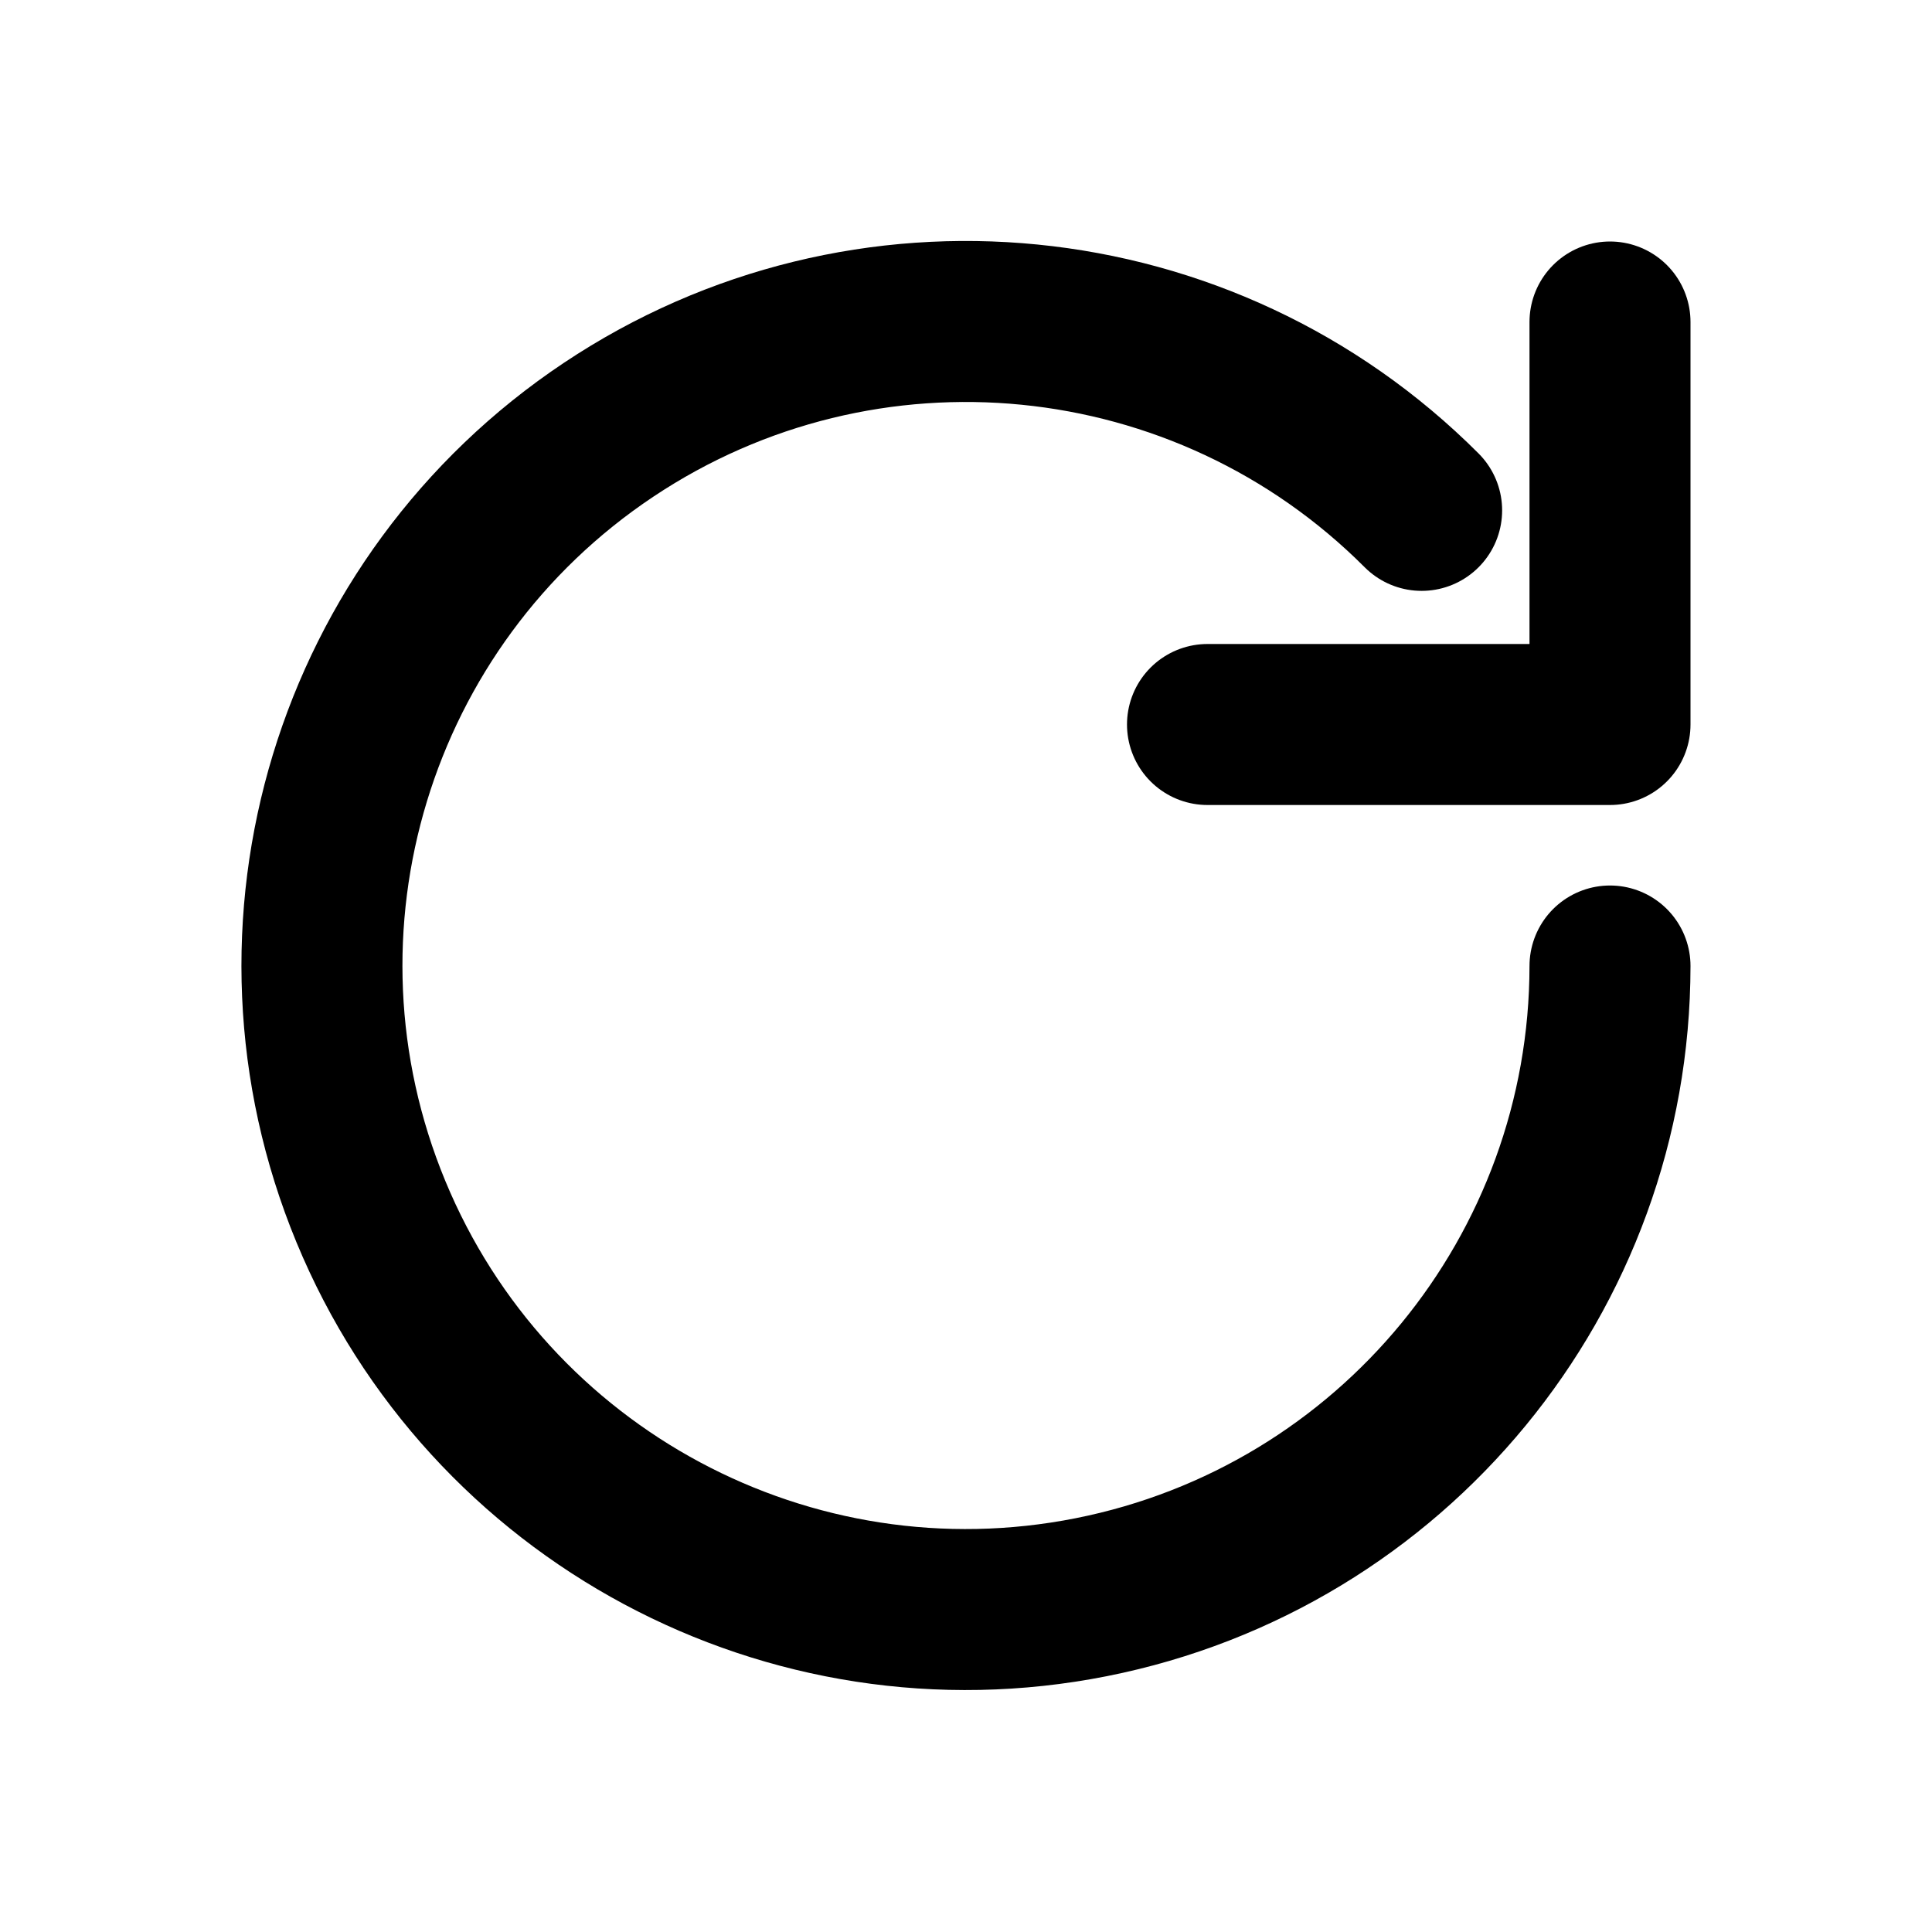
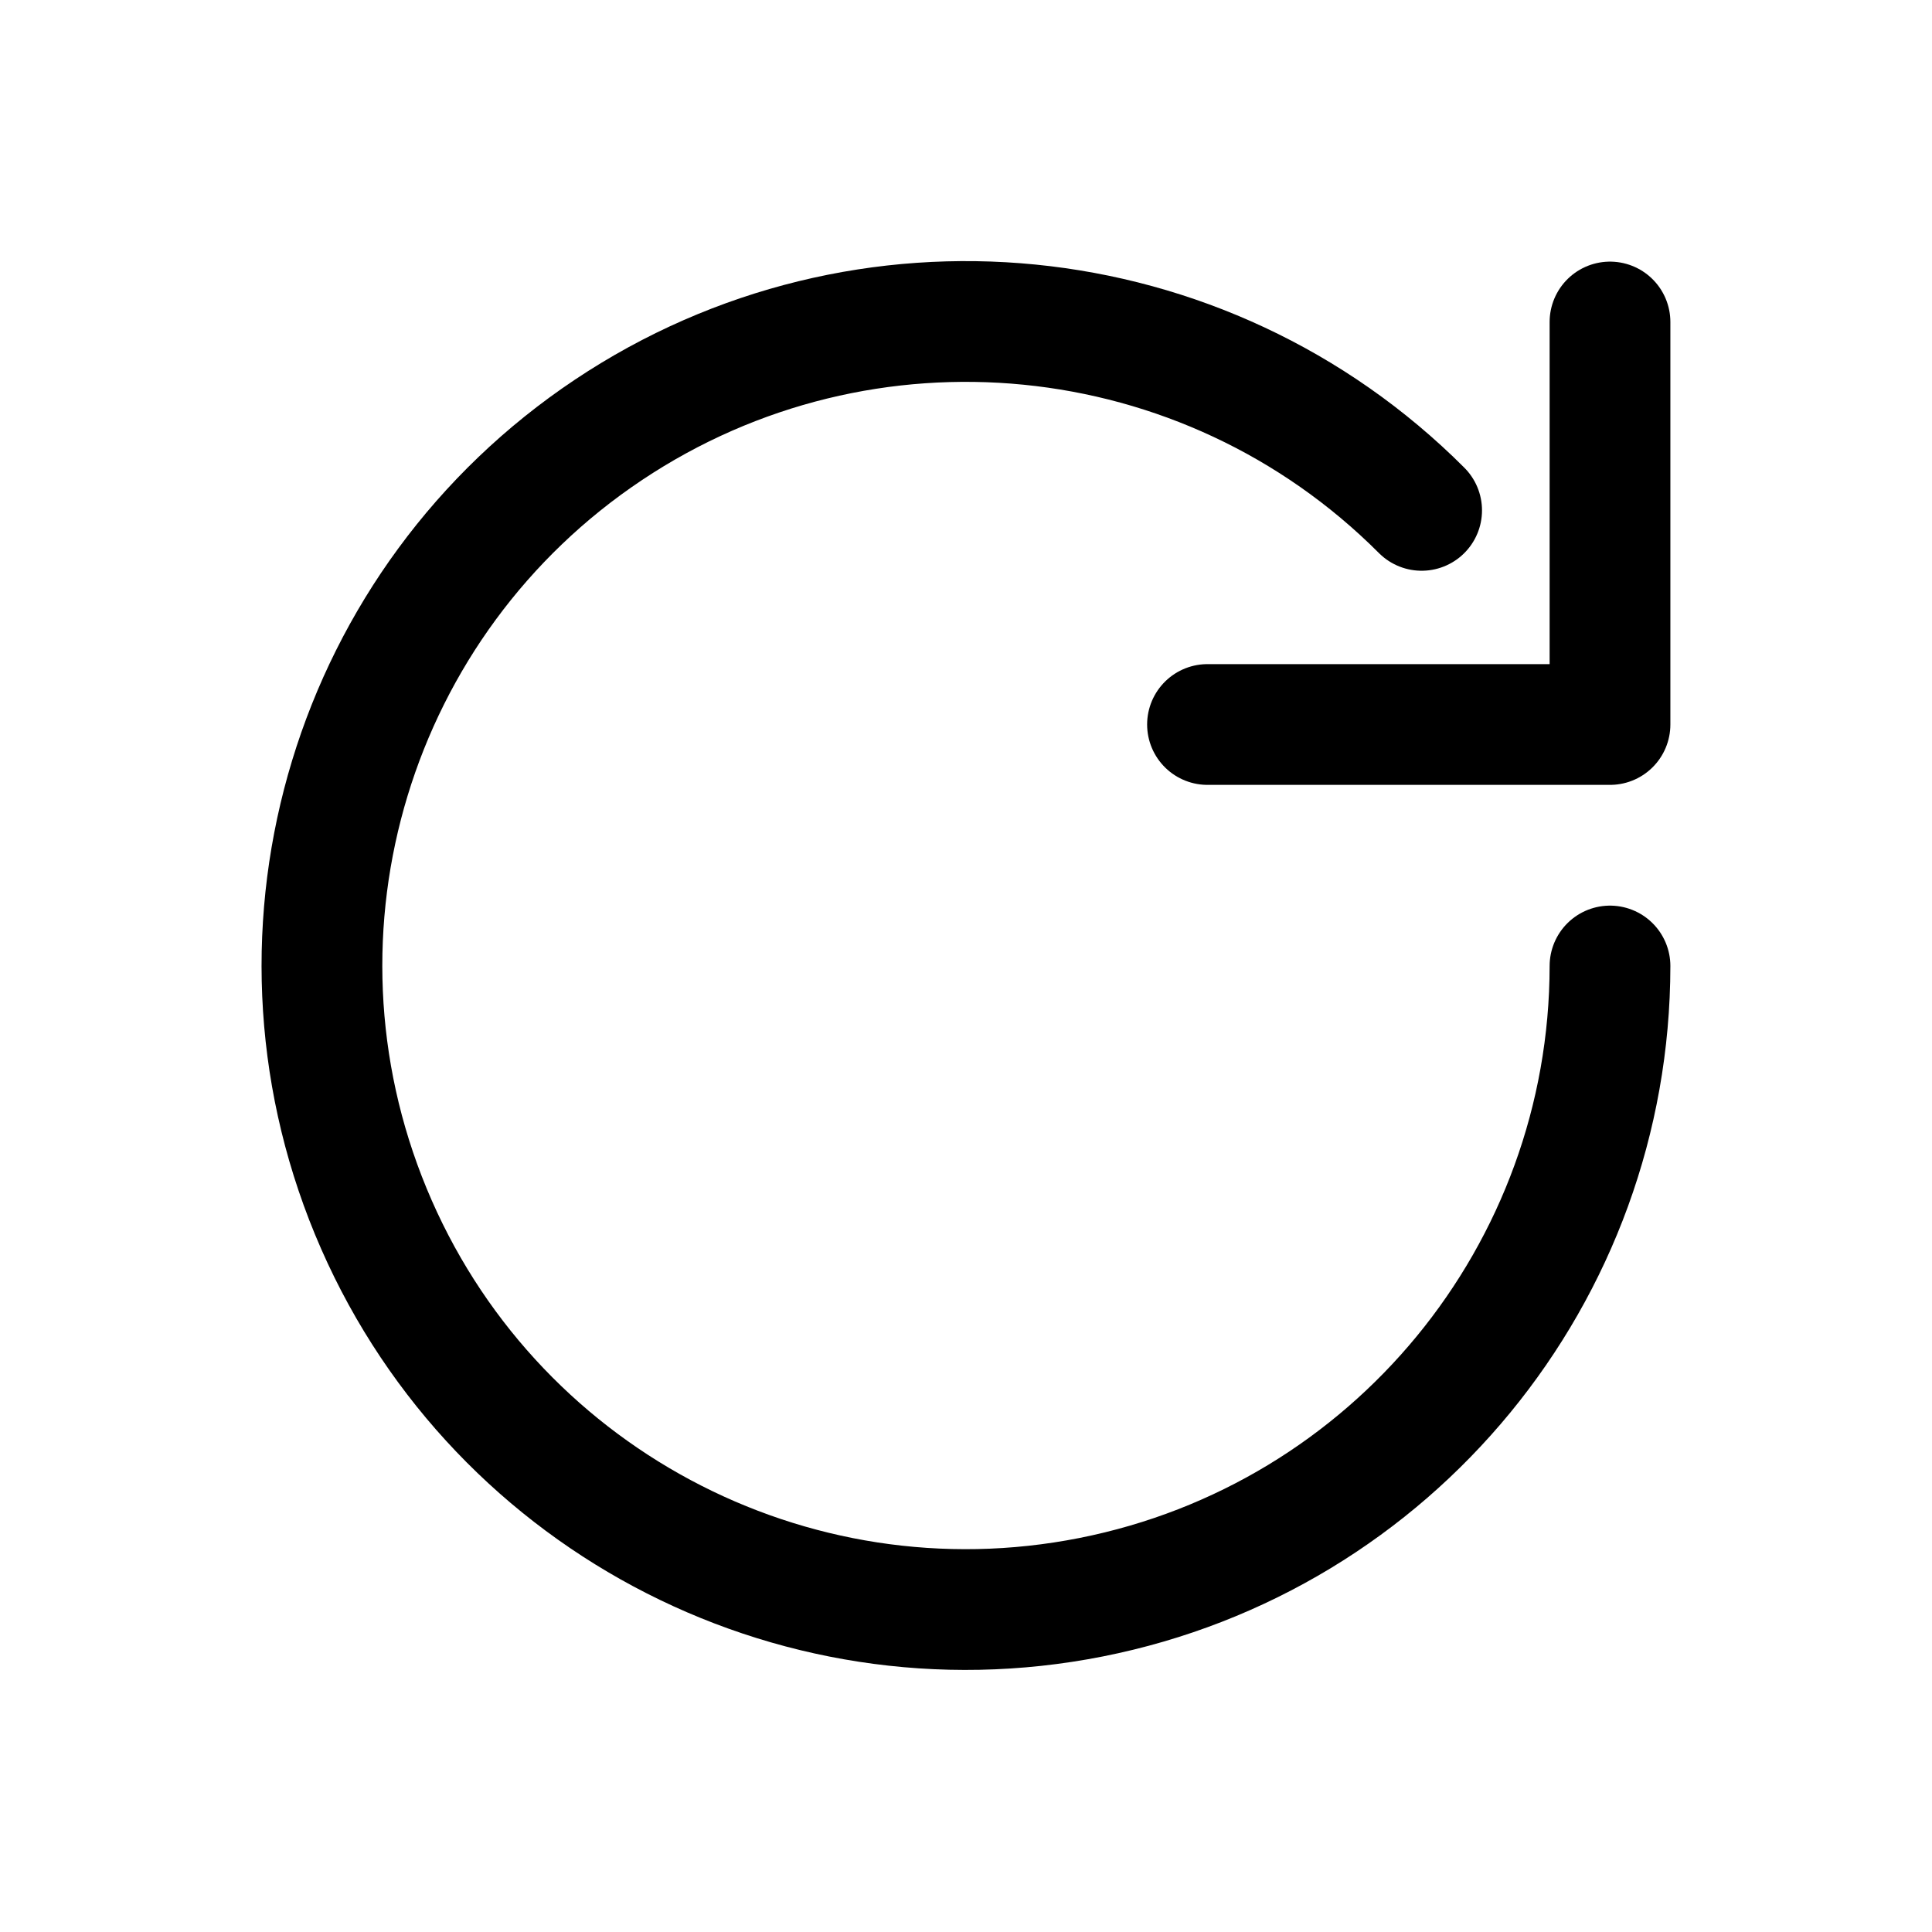
- <svg xmlns="http://www.w3.org/2000/svg" width="24" height="24" viewBox="0 0 24 24" fill="none" stroke="black" stroke-width="2" stroke-linecap="round" stroke-linejoin="round">
+ <svg xmlns="http://www.w3.org/2000/svg" width="24" height="24" viewBox="0 0 24 24" fill="none" stroke="black" stroke-width="1.5" stroke-linecap="round" stroke-linejoin="round">
  <path d="M20 12a8 8 0 1 1-2.34-5.66" />
  <path d="M20 4v5h-5" />
</svg>
